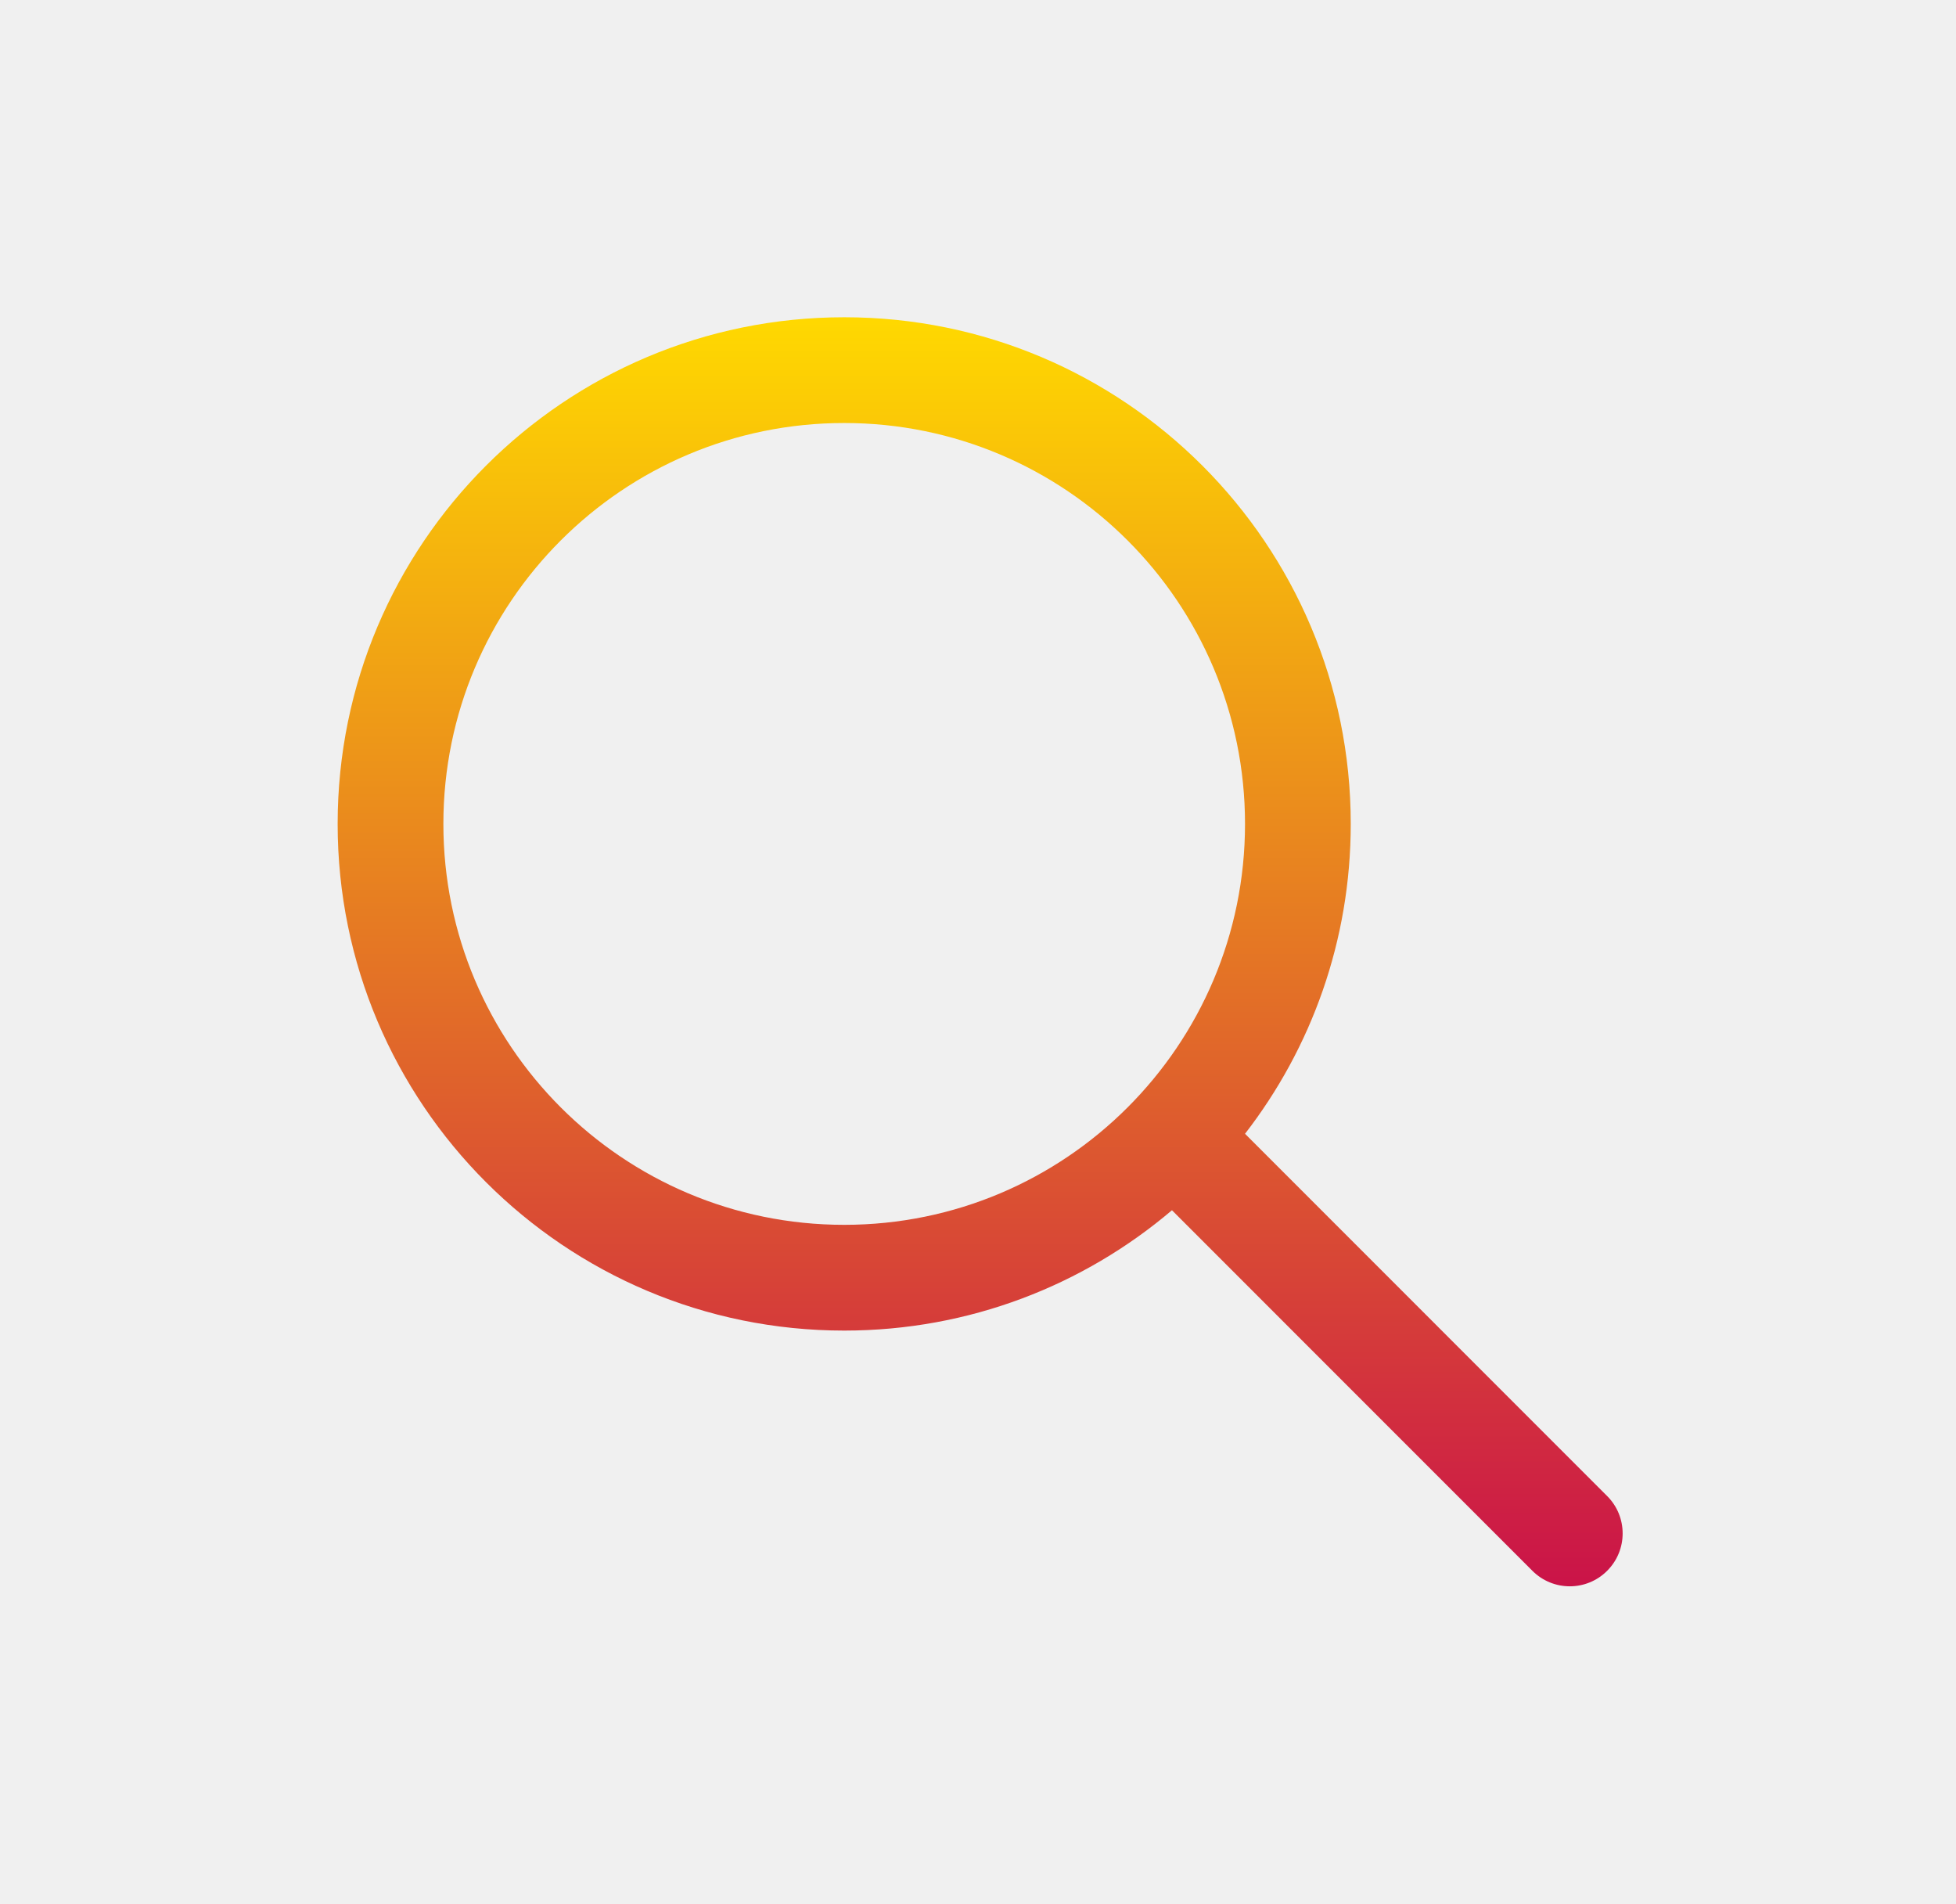
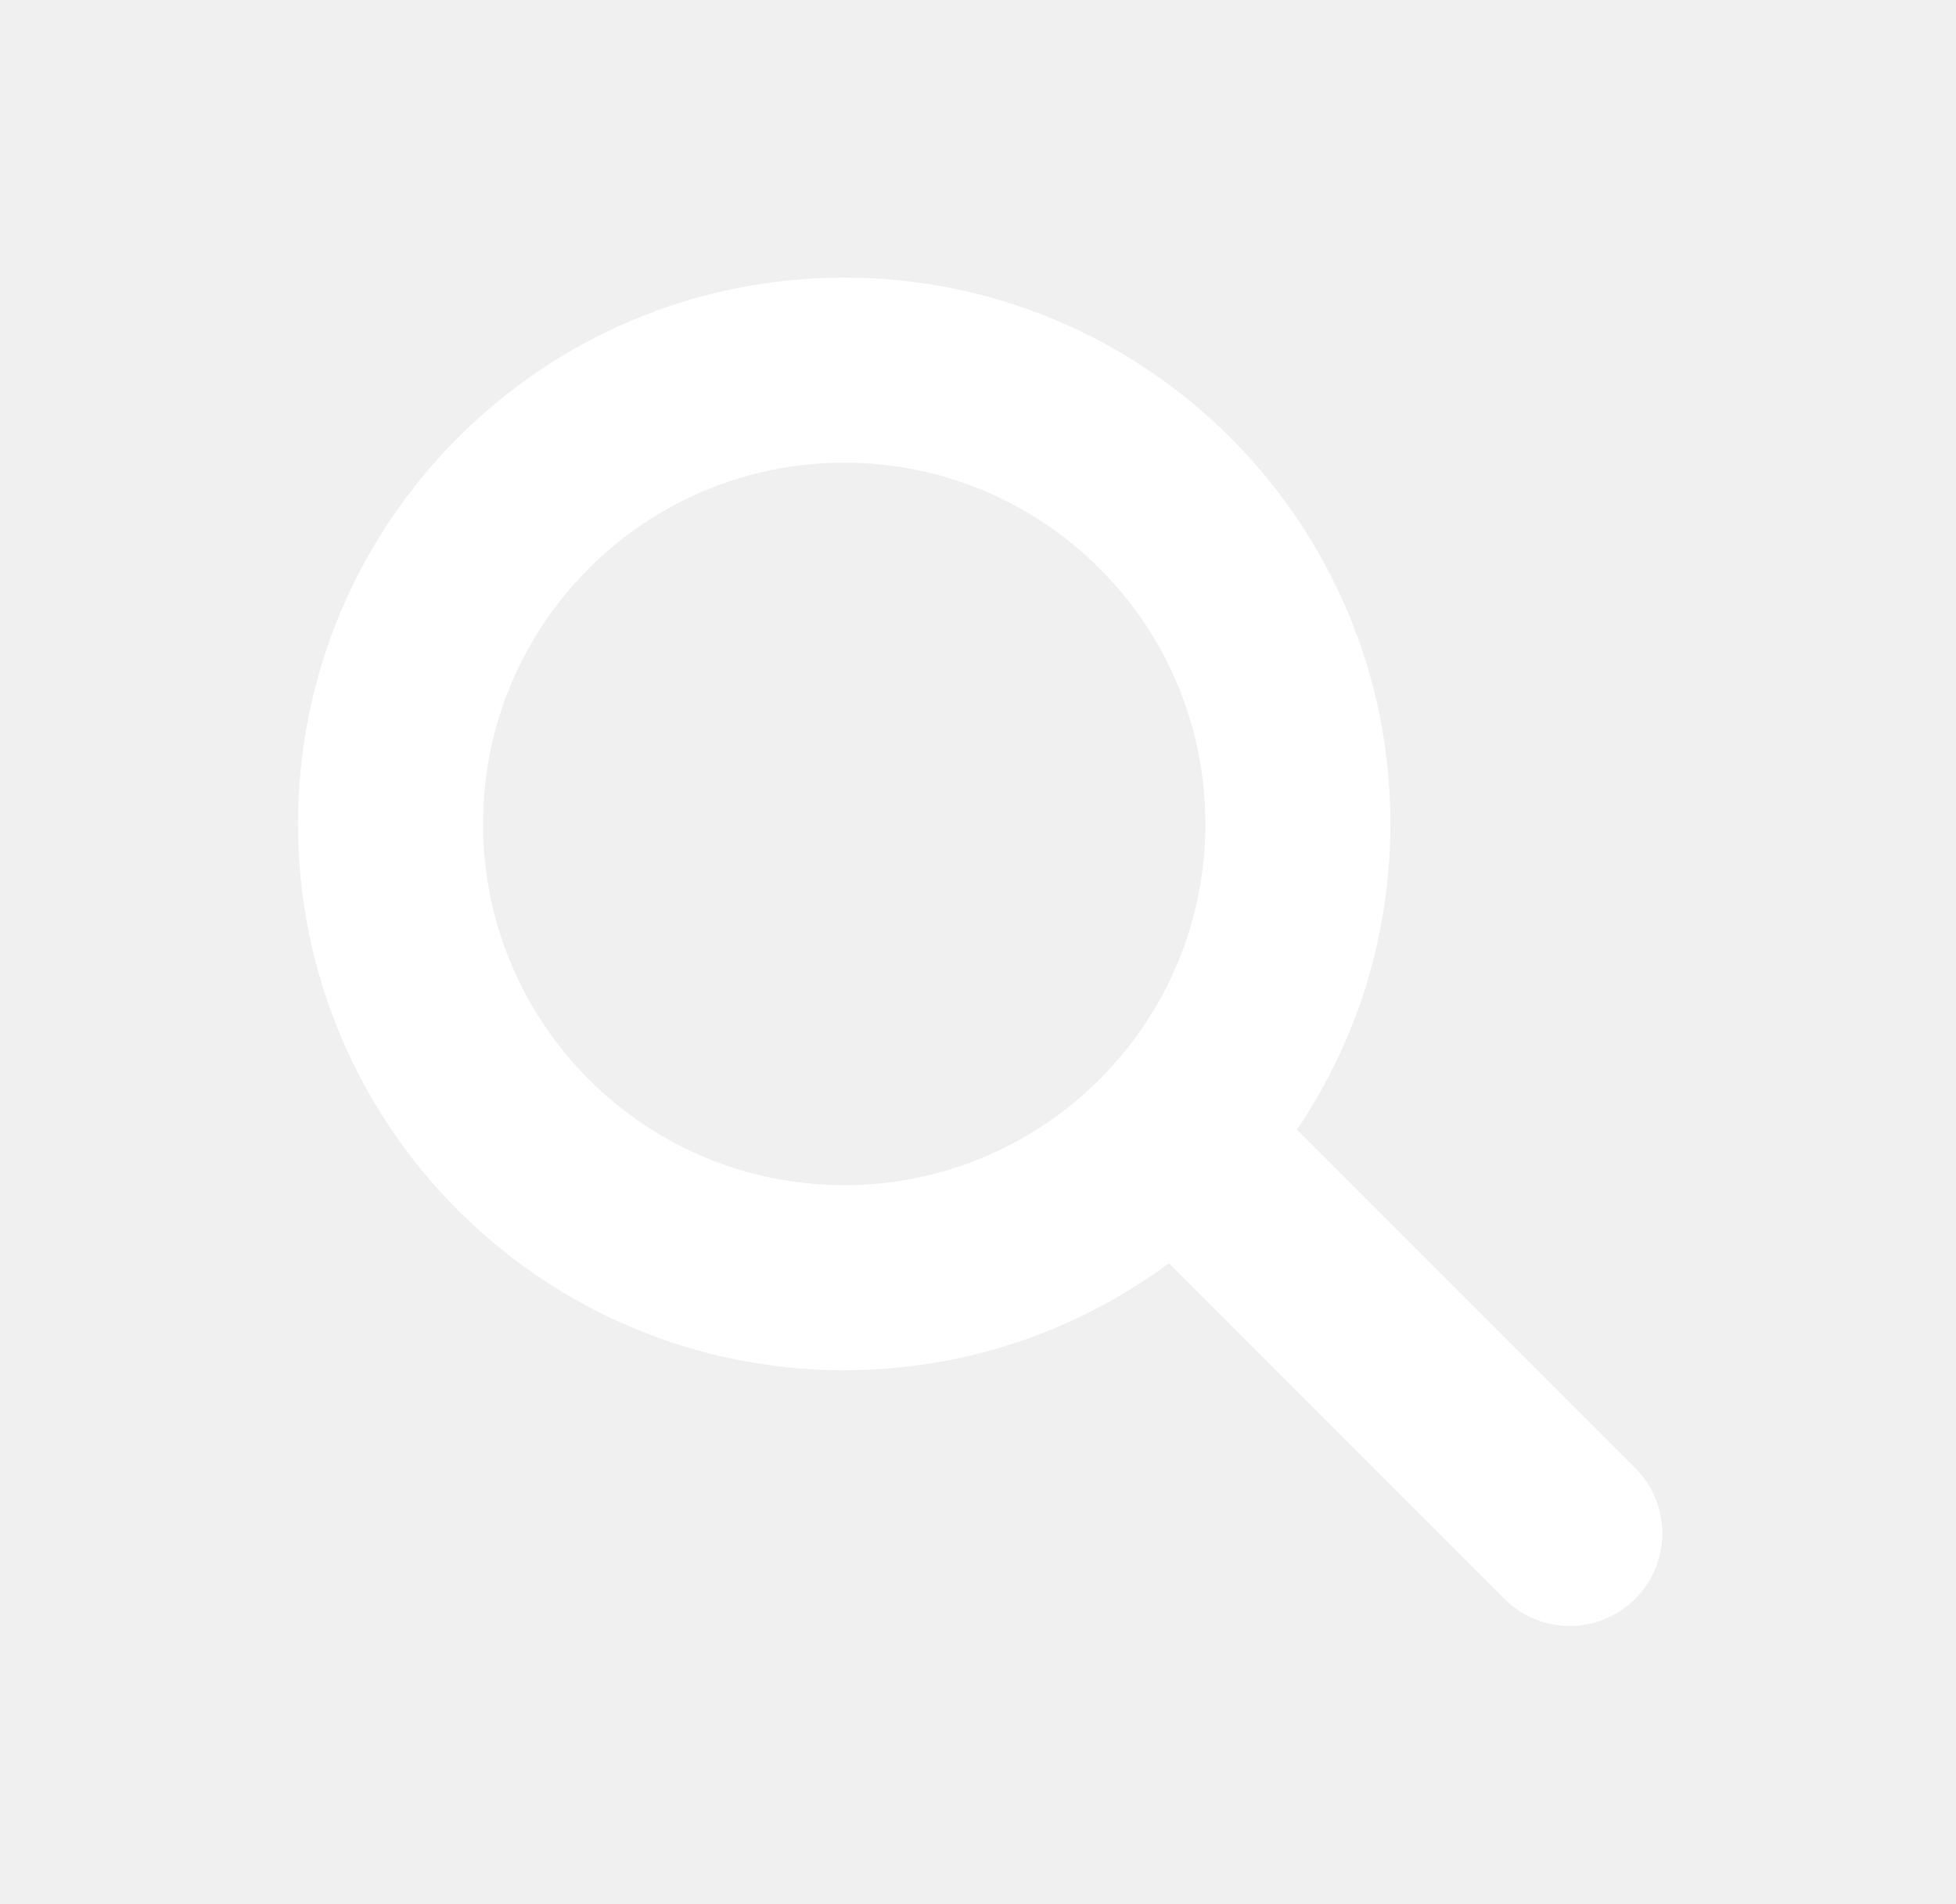
<svg xmlns="http://www.w3.org/2000/svg" width="37" height="36" viewBox="0 0 37 36" fill="none">
-   <path fill-rule="evenodd" clip-rule="evenodd" d="M8.387 15.582C8.387 11.395 11.781 8 15.969 8C20.156 8 23.551 11.395 23.551 15.582C23.551 19.769 20.156 23.164 15.969 23.164C11.781 23.164 8.387 19.769 8.387 15.582ZM15.969 6C10.677 6 6.387 10.29 6.387 15.582C6.387 20.874 10.677 25.164 15.969 25.164C18.333 25.164 20.497 24.308 22.169 22.888L28.987 29.707C29.378 30.098 30.011 30.098 30.401 29.707C30.792 29.317 30.792 28.683 30.401 28.293L23.551 21.442C24.805 19.822 25.551 17.789 25.551 15.582C25.551 10.29 21.261 6 15.969 6Z" fill="url(#paint0_linear)" />
-   <defs>
-     <linearGradient id="paint0_linear" x1="18.541" y1="5.961" x2="18.541" y2="30.133" gradientUnits="userSpaceOnUse">
-       <stop stop-color="#FFD900" />
-       <stop offset="1" stop-color="#CA1249" />
-     </linearGradient>
-   </defs>
+   <path fill-rule="evenodd" clip-rule="evenodd" d="M8.387 15.582C8.387 11.395 11.781 8 15.969 8C20.156 8 23.551 11.395 23.551 15.582C23.551 19.769 20.156 23.164 15.969 23.164C11.781 23.164 8.387 19.769 8.387 15.582ZM15.969 6C10.677 6 6.387 10.29 6.387 15.582C6.387 20.874 10.677 25.164 15.969 25.164C18.333 25.164 20.497 24.308 22.169 22.888L28.987 29.707C29.378 30.098 30.011 30.098 30.401 29.707C30.792 29.317 30.792 28.683 30.401 28.293L23.551 21.442C24.805 19.822 25.551 17.789 25.551 15.582C25.551 10.29 21.261 6 15.969 6Z" fill="white" stroke="white" stroke-width="1.5" />
</svg>
